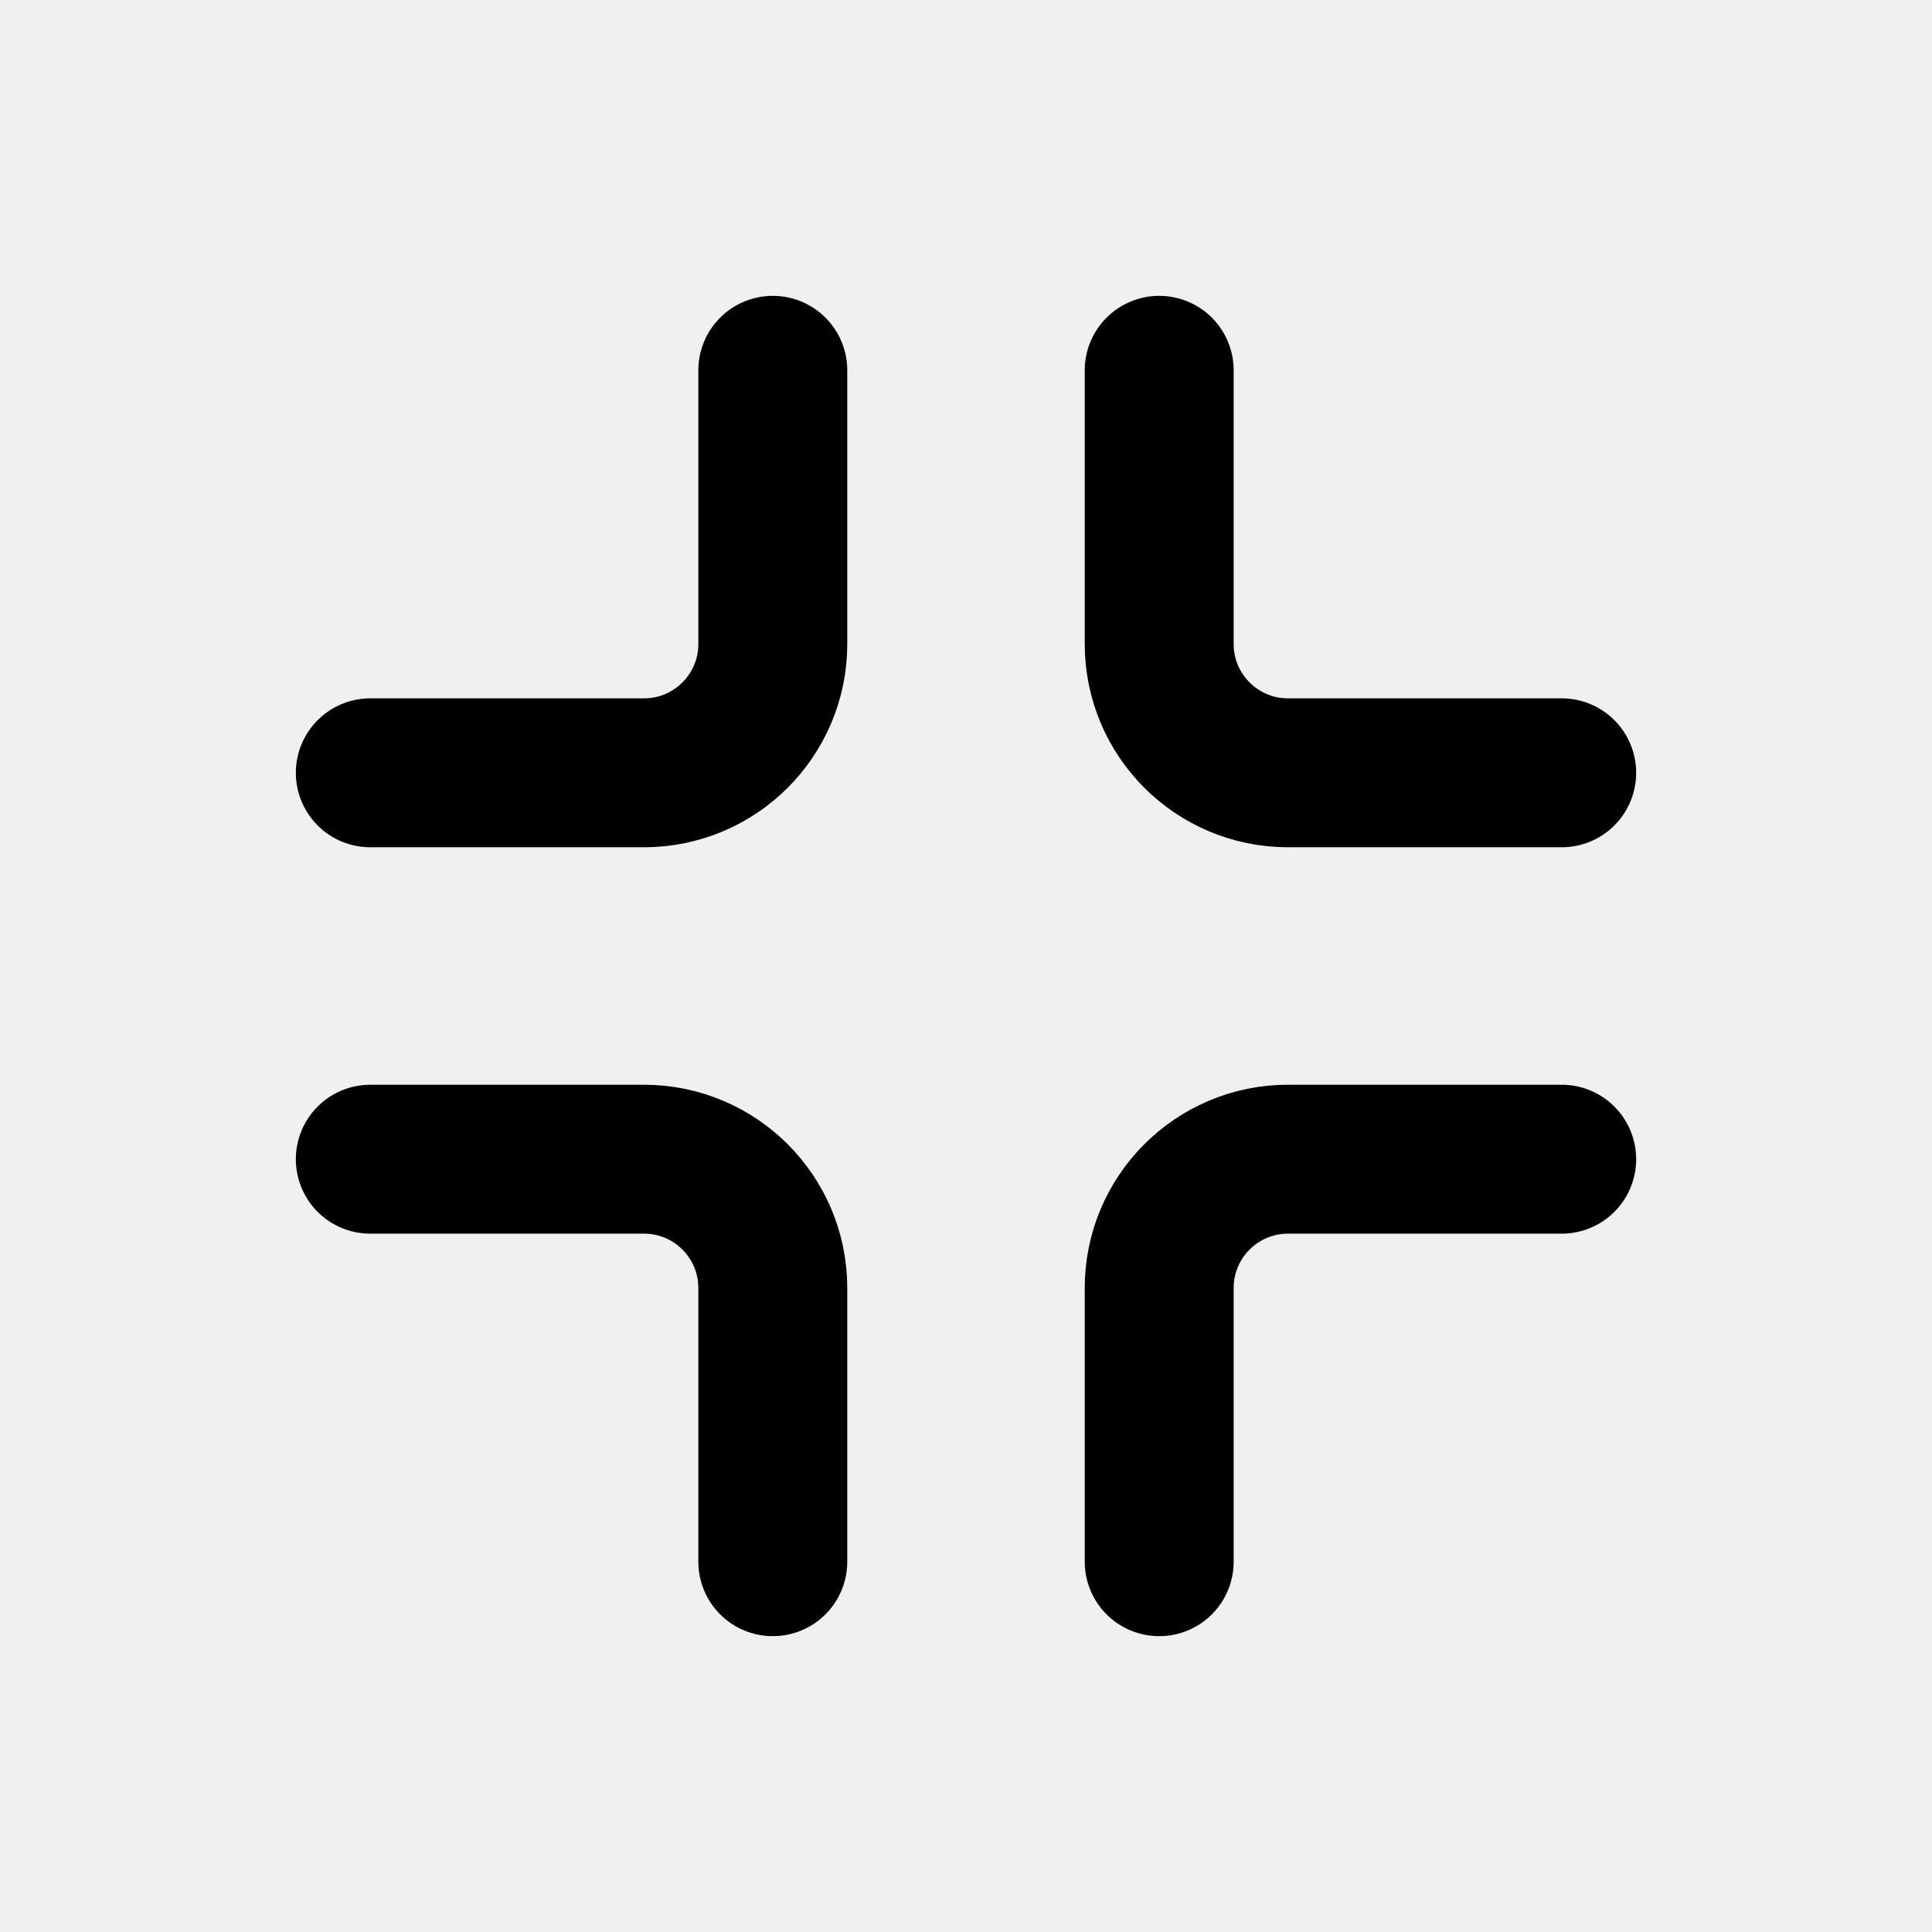
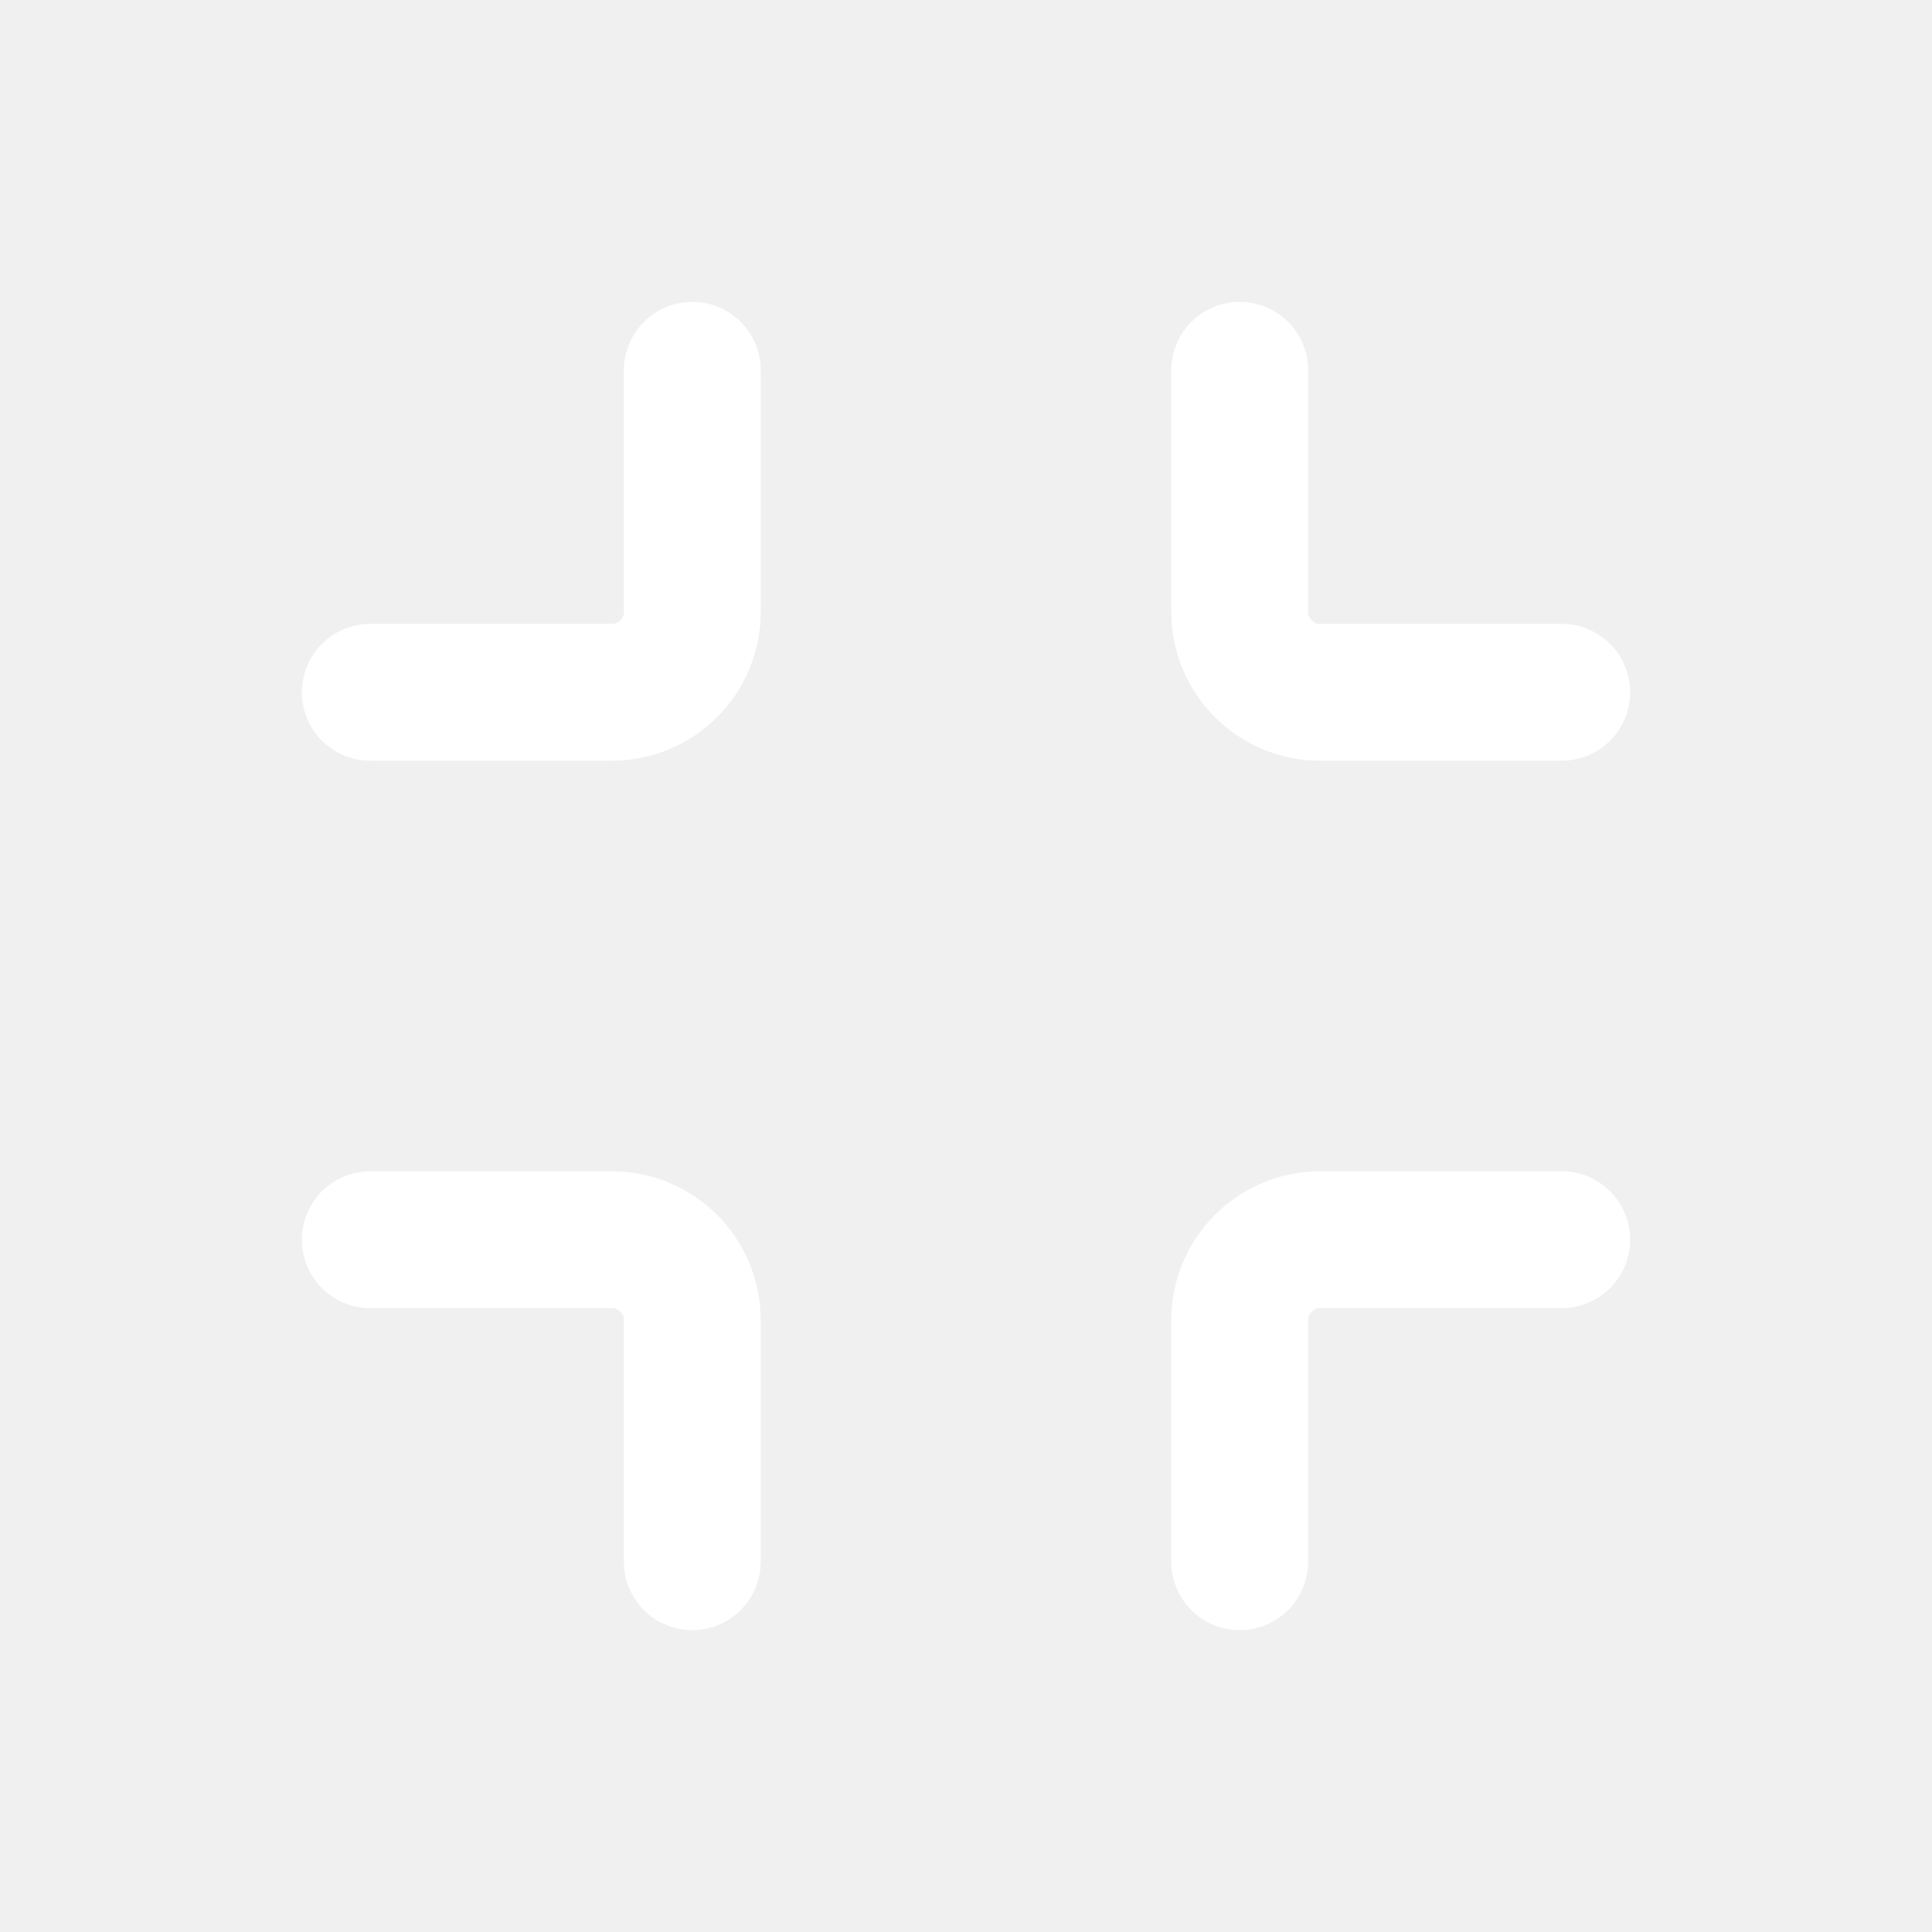
- <svg xmlns="http://www.w3.org/2000/svg" viewBox="0 0 24 24" width="24" height="24">
-   <g stroke-width="1.85" fill="none" stroke="currentColor" stroke-linecap="round" stroke-linejoin="round">
-     <path d="M9.6 4.6v3.4a1.6 1.6 0 0 1-1.6 1.6H4.6" />
-     <path d="M14.4 4.6v3.4a1.6 1.6 0 0 0 1.6 1.6h3.4" />
-     <path d="M14.4 19.4V16a1.6 1.6 0 0 1 1.6-1.6h3.4" />
-     <path d="M9.6 19.4V16a1.6 1.6 0 0 0-1.6-1.6H4.6" />
+ <svg xmlns="http://www.w3.org/2000/svg" viewBox="0 0 24 24" width="240" height="240">
+   <g fill="none" stroke="#FFFFFF" stroke-width="1.7" stroke-linecap="round" stroke-linejoin="round">
+     <path d="M8.6 4.6v3a1 1 0 0 1-1 1h-3" />
+     <path d="M15.4 4.6v3a1 1 0 0 0 1 1h3" />
+     <path d="M15.4 19.4v-3a1 1 0 0 1 1-1h3" />
+     <path d="M8.6 19.4v-3a1 1 0 0 0-1-1h-3" />
  </g>
</svg>
